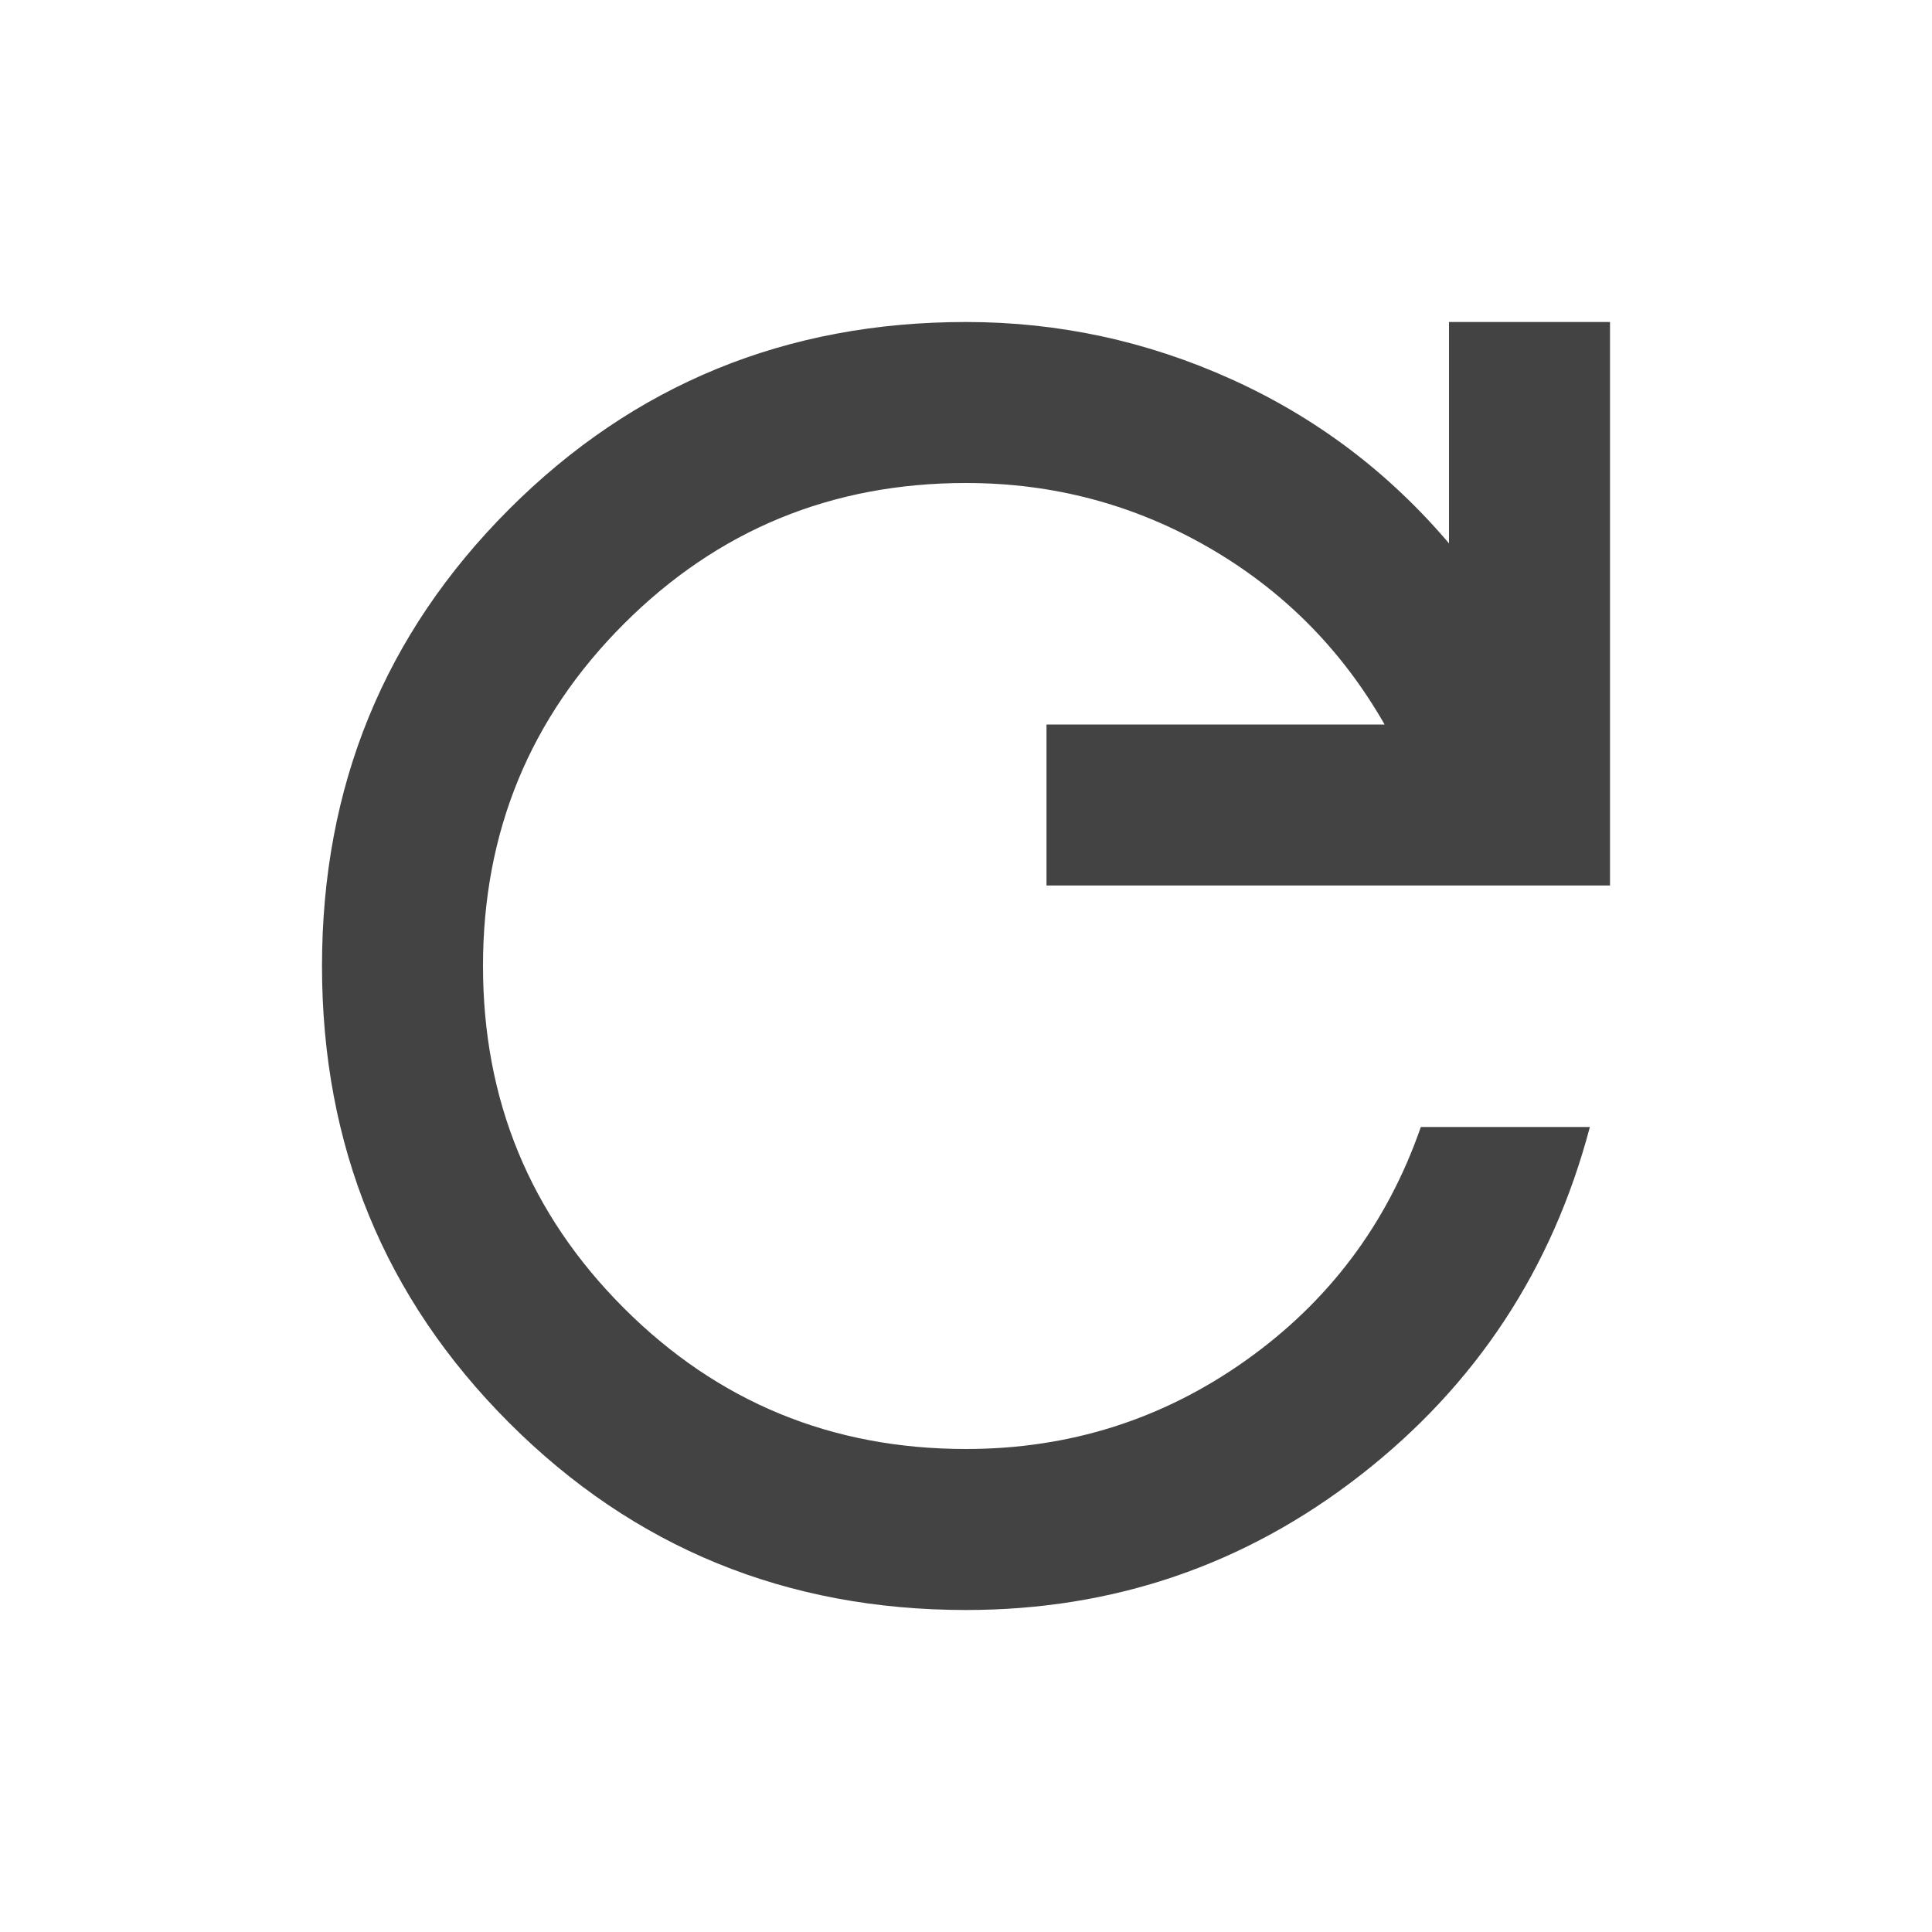
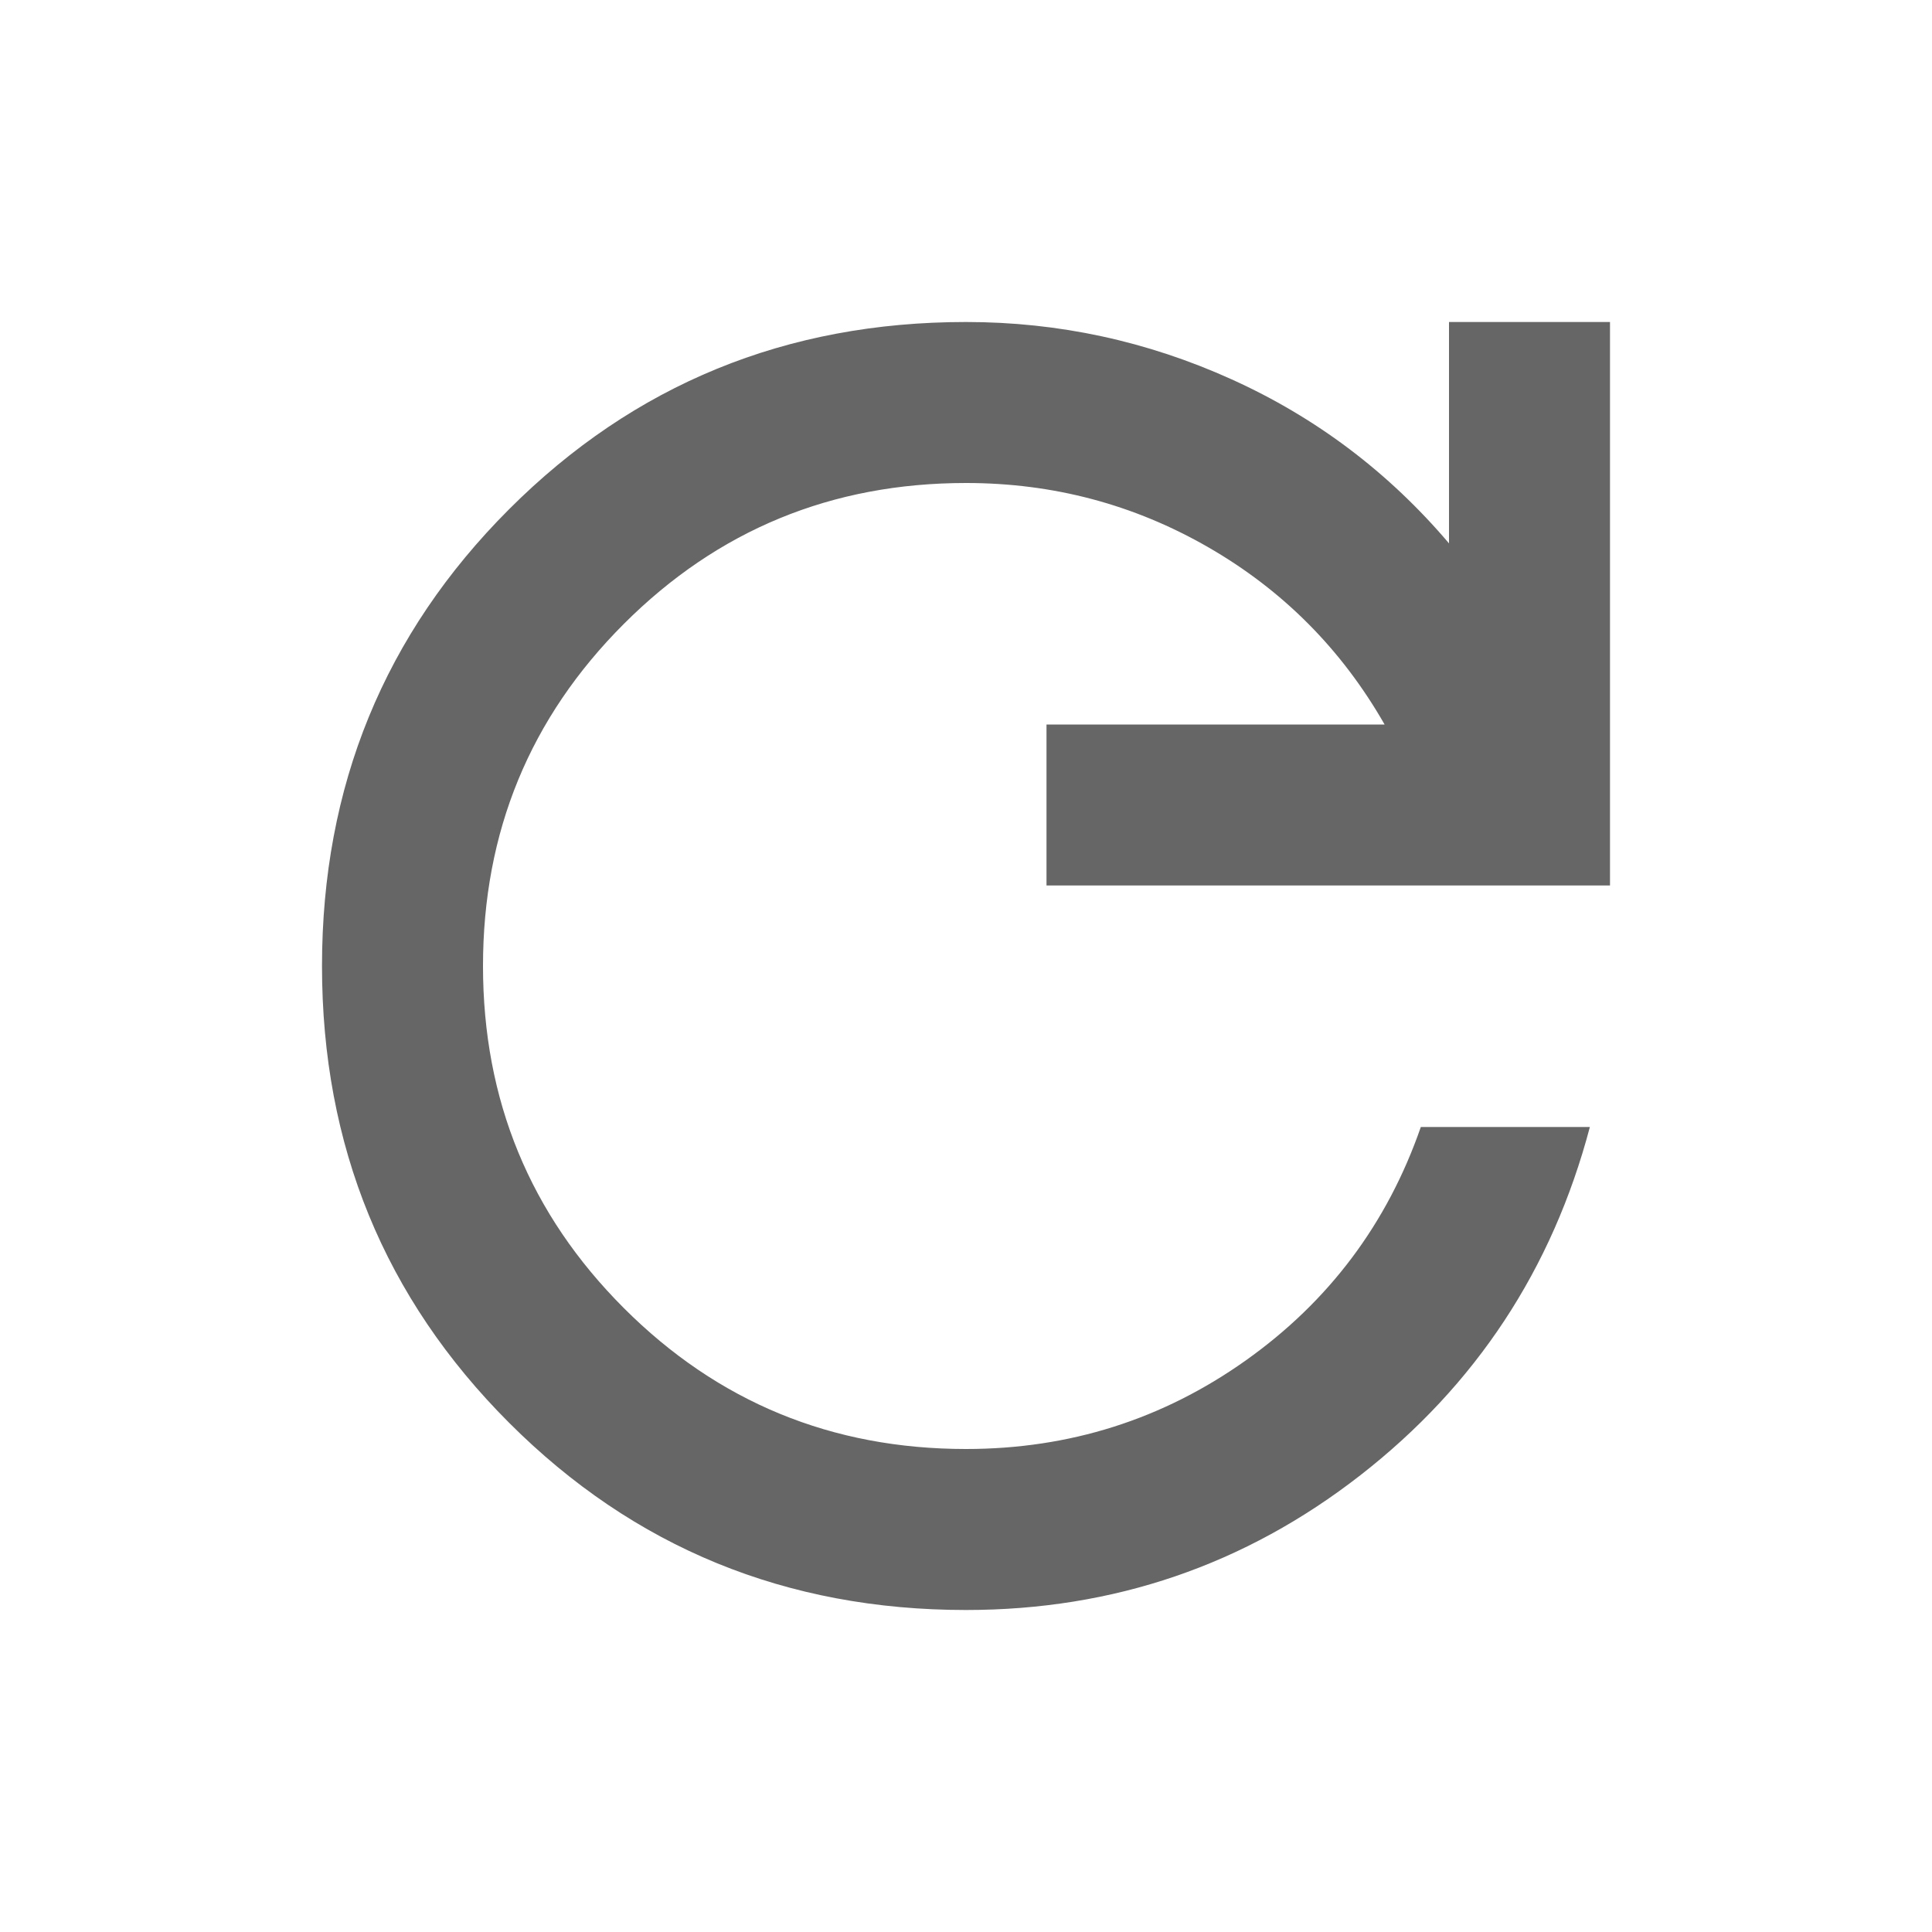
- <svg xmlns="http://www.w3.org/2000/svg" height="24px" viewBox="0 -960 960 960" width="24px" fill="#434343">
+ <svg xmlns="http://www.w3.org/2000/svg" height="24px" viewBox="0 -960 960 960" width="24px" fill="#666666">
  <path d="M480-160q-134 0-227-93t-93-227q0-134 93-227t227-93q69 0 132 28.5T720-690v-110h80v280H520v-80h168q-32-56-87.5-88T480-720q-100 0-170 70t-70 170q0 100 70 170t170 70q77 0 139-44t87-116h84q-28 106-114 173t-196 67Z" />
</svg>
